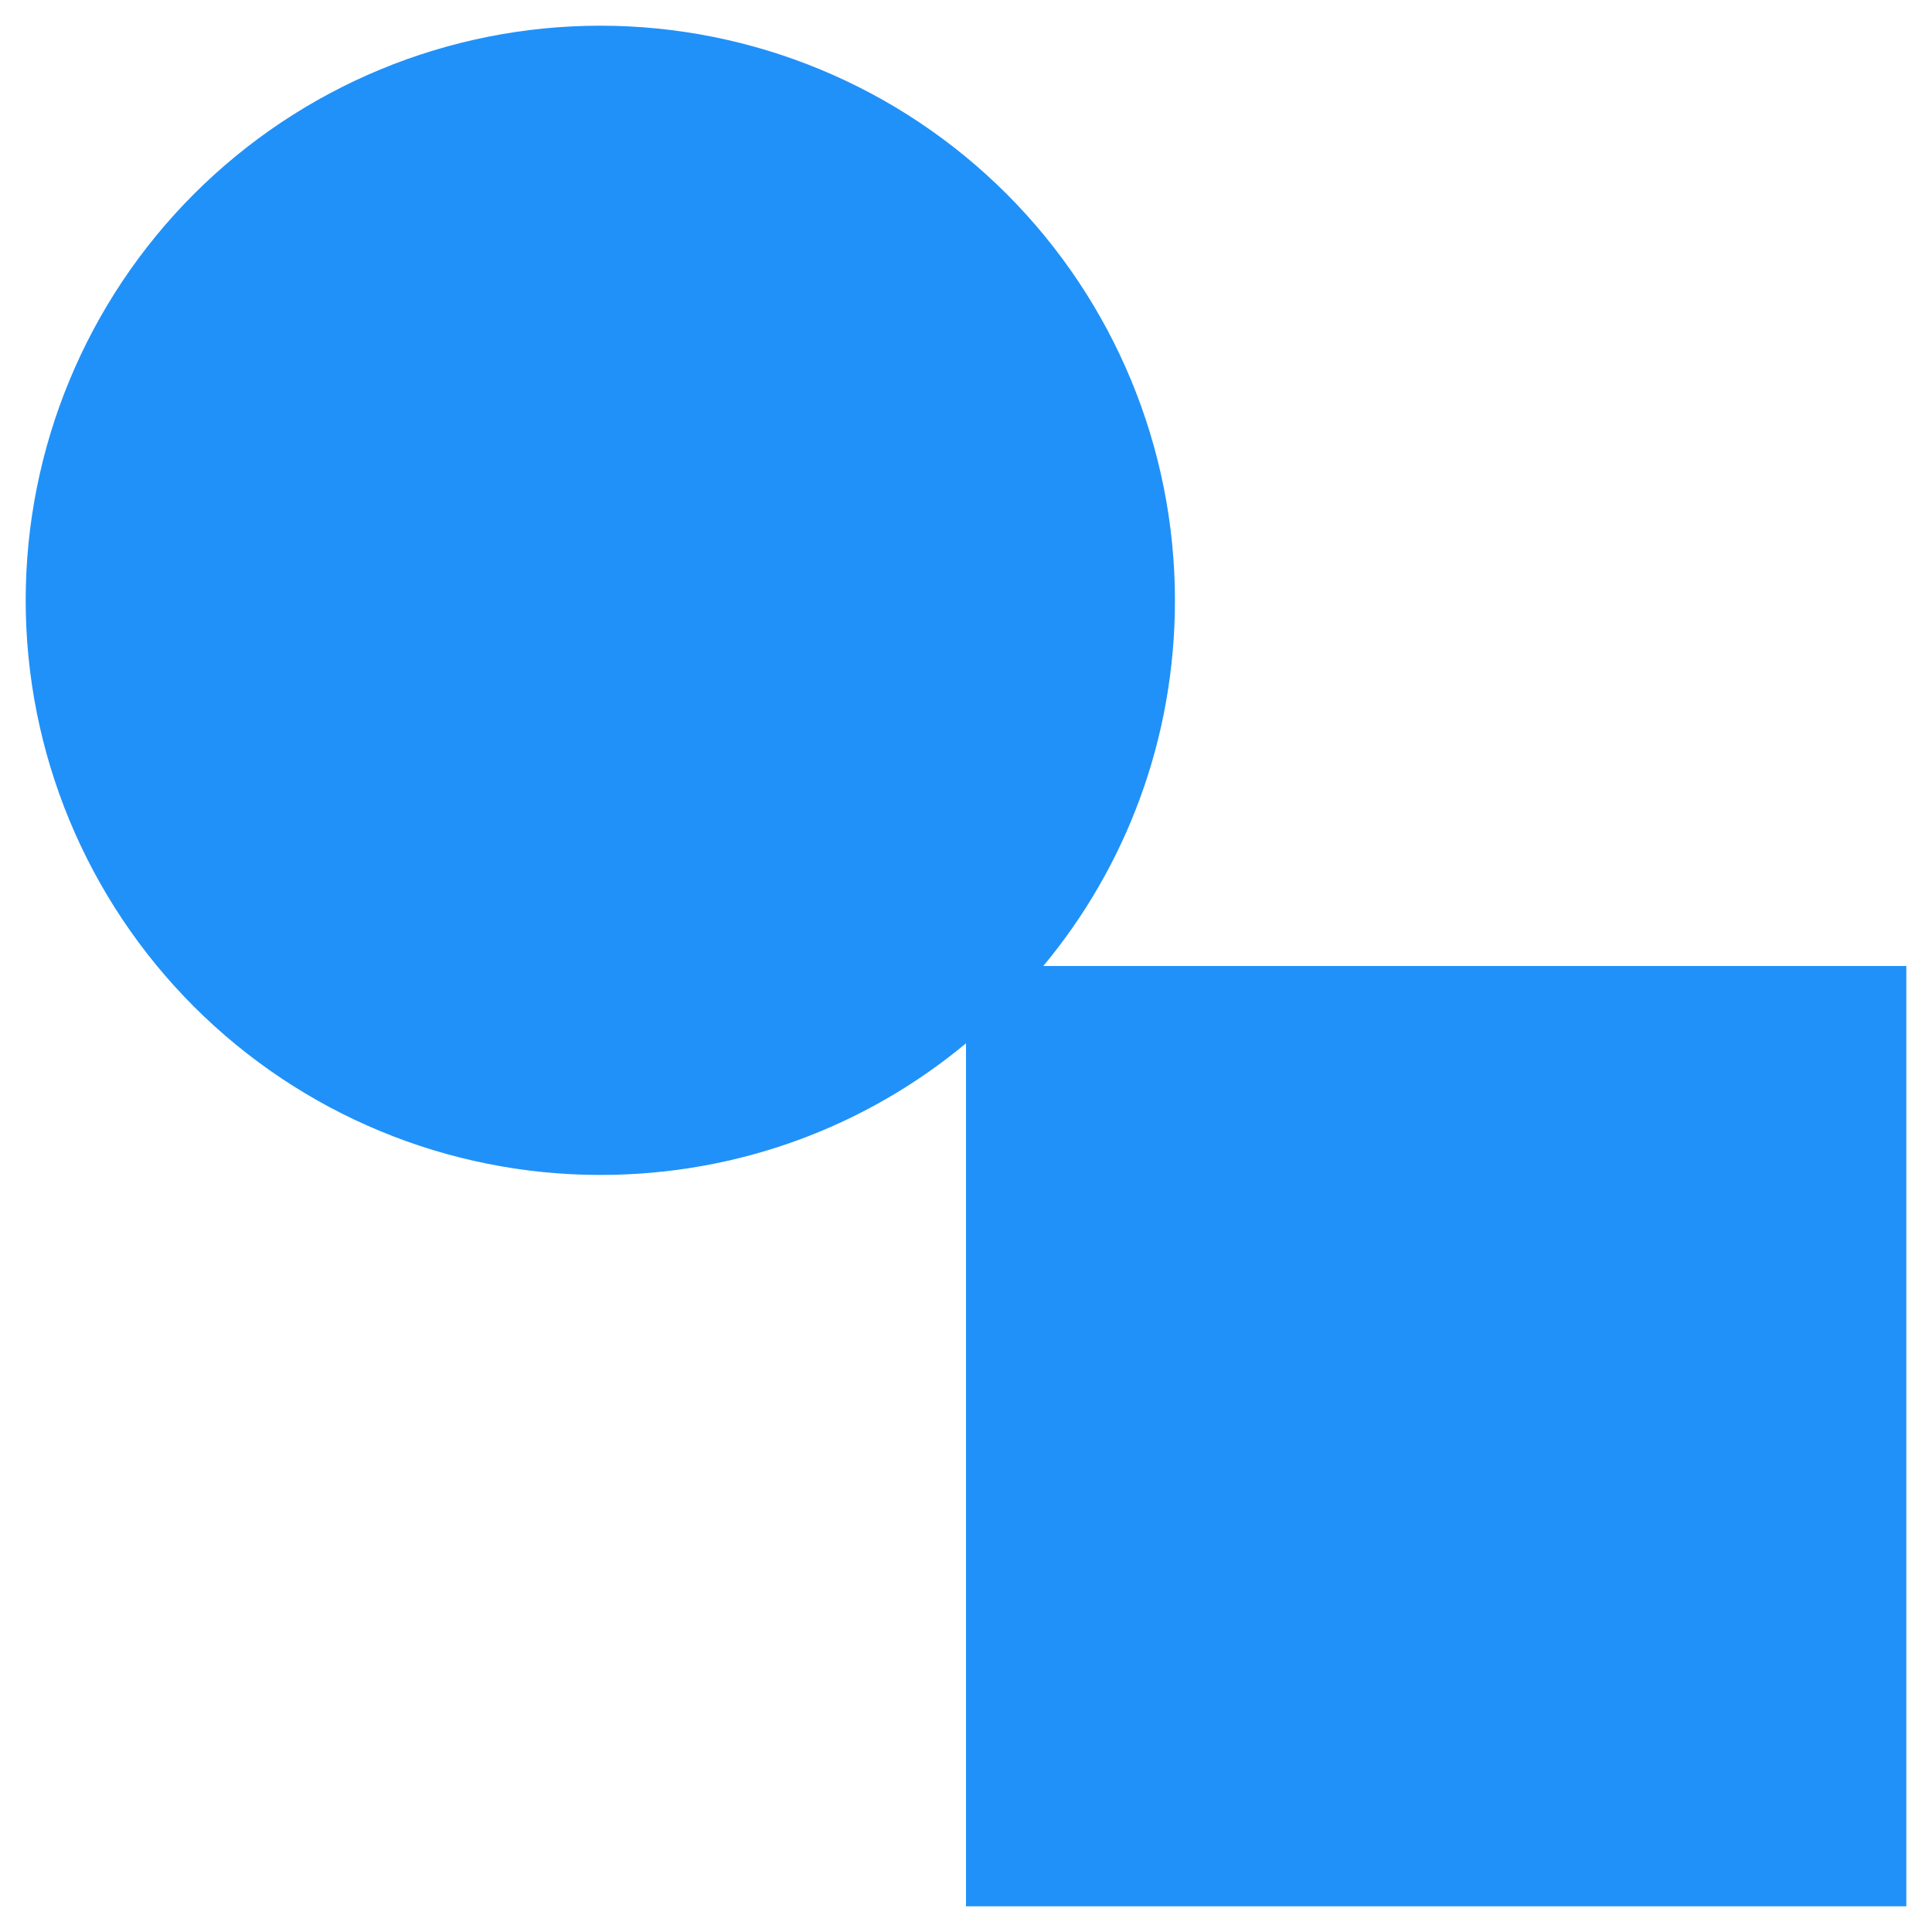
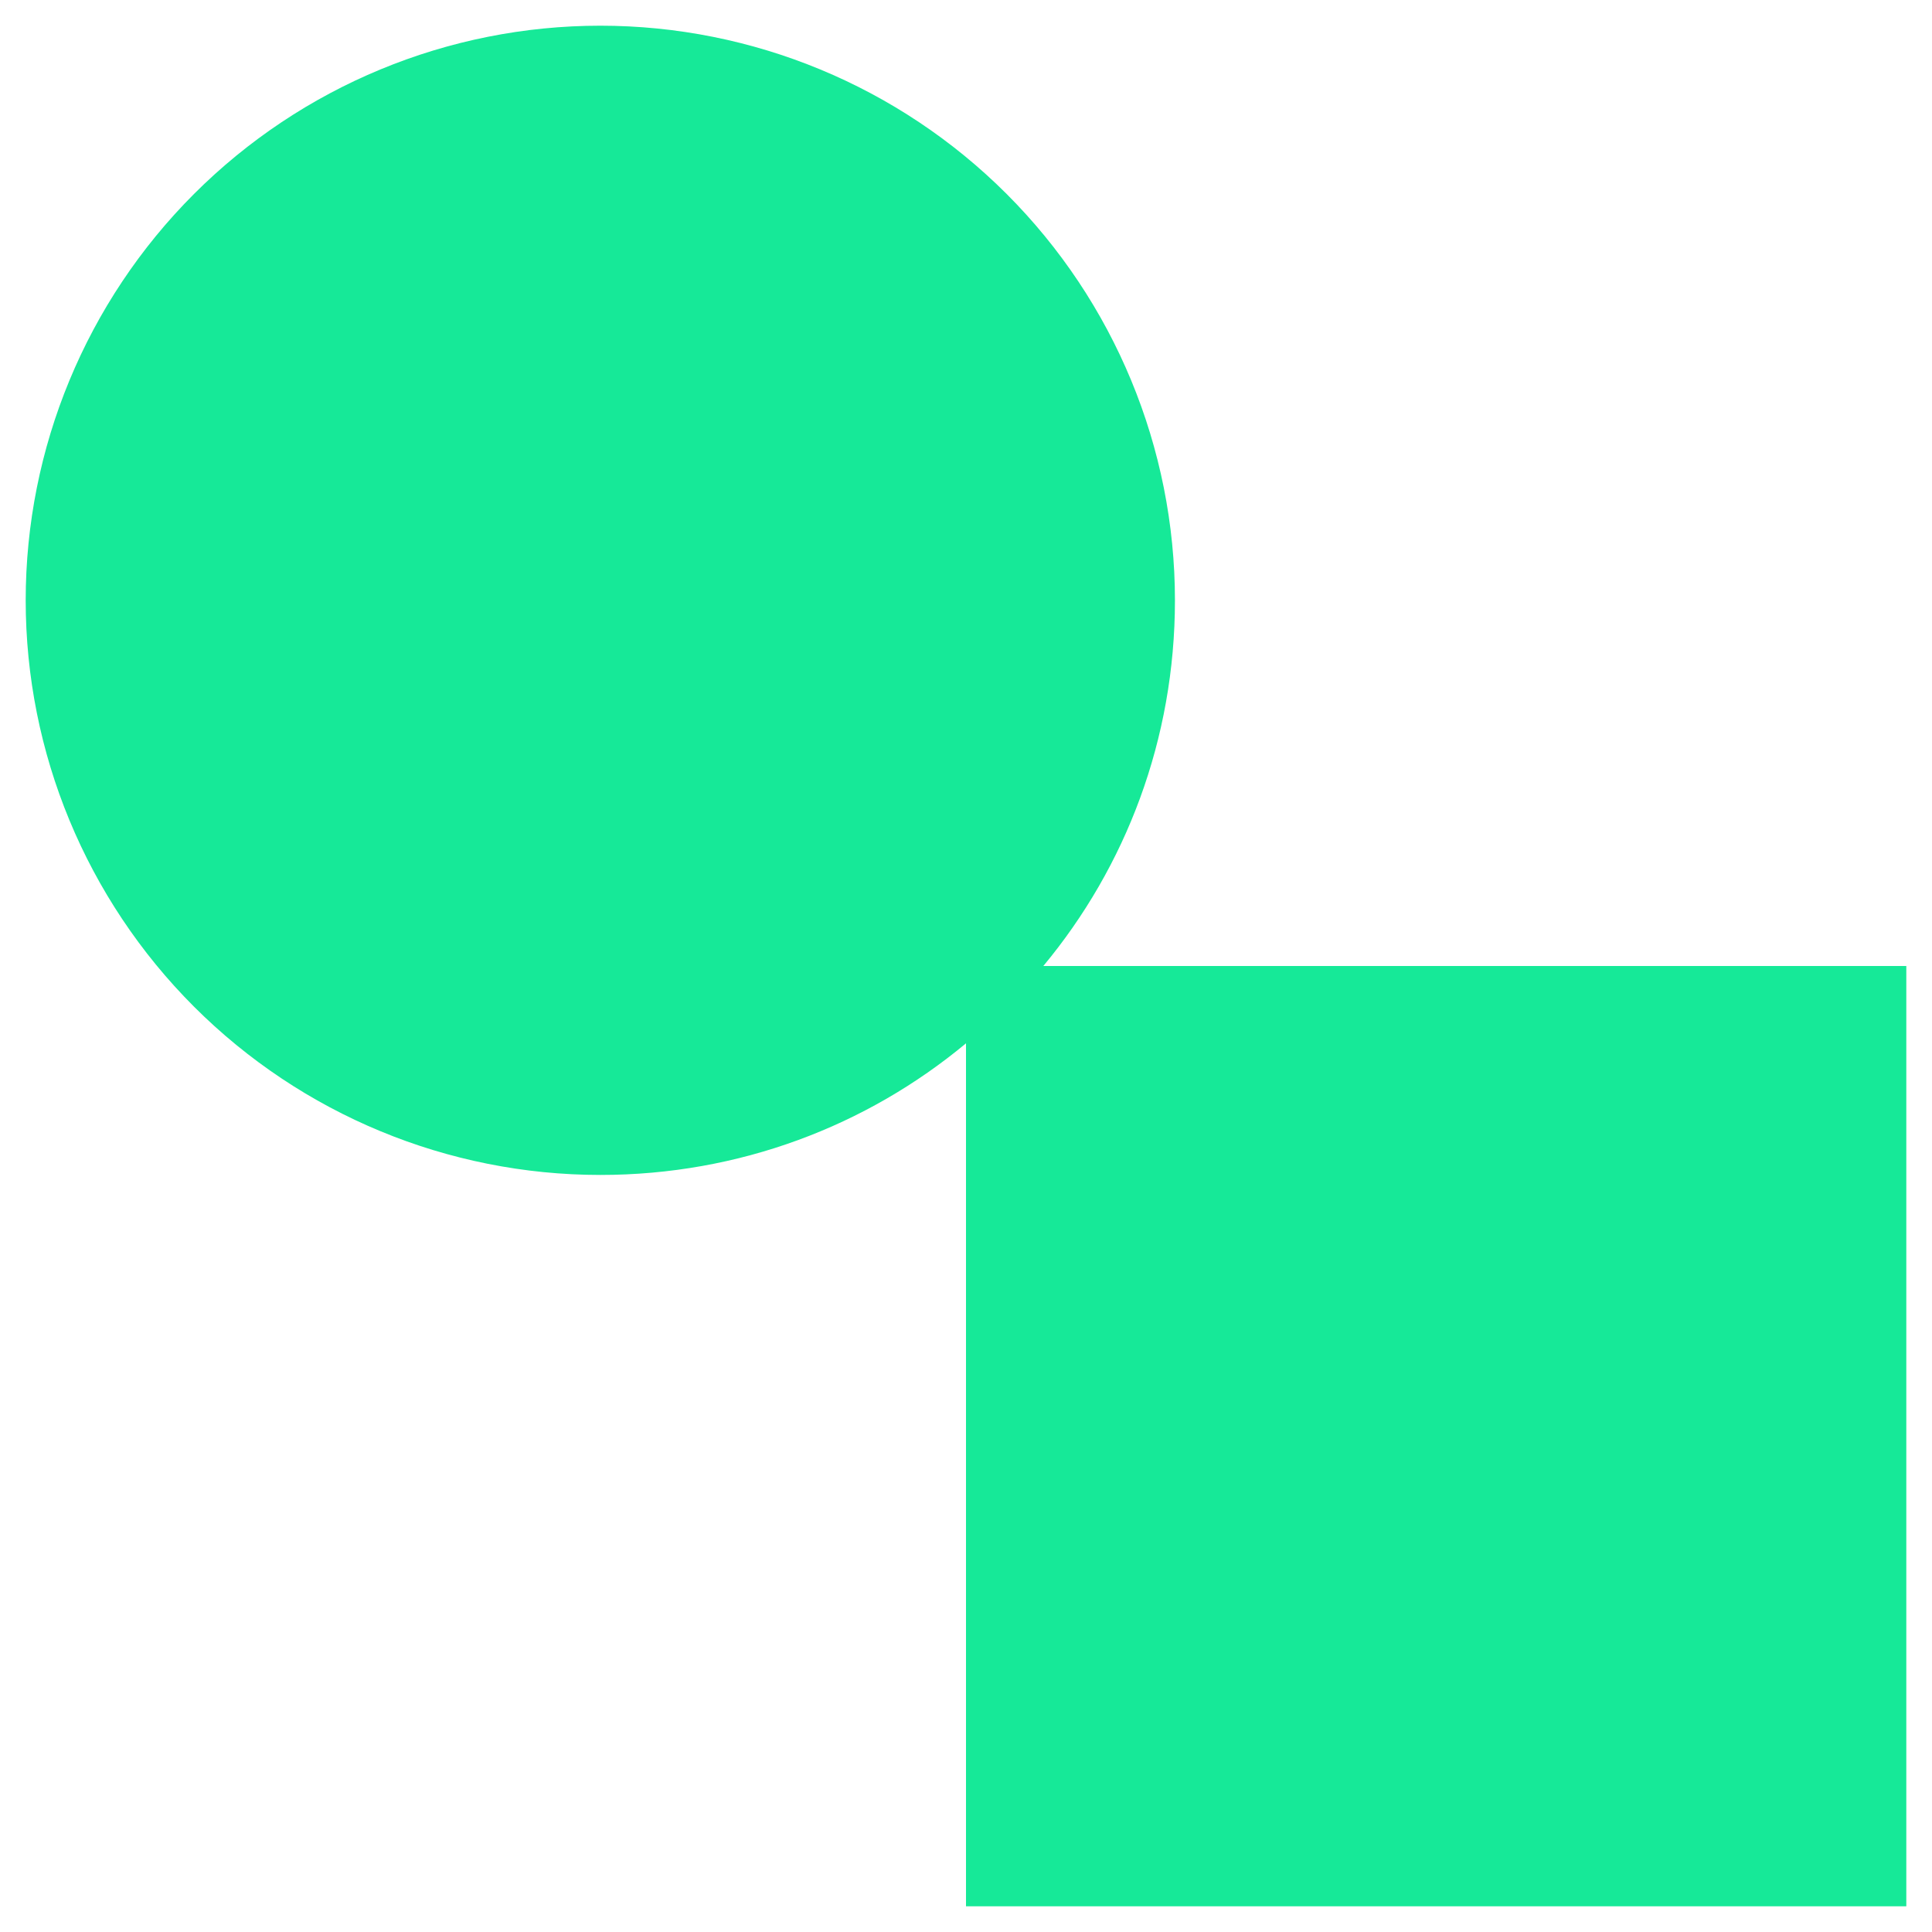
<svg xmlns="http://www.w3.org/2000/svg" width="47" height="47" viewBox="0 0 47 47" fill="none">
-   <path d="M14.604 0.625C18.312 0.625 21.867 2.098 24.489 4.719C27.11 7.341 28.583 10.897 28.583 14.604C28.583 17.985 27.389 21.085 25.381 23.5H46.375V46.375H23.5V25.381C21.085 27.389 17.985 28.583 14.604 28.583C10.897 28.583 7.341 27.11 4.719 24.489C2.098 21.867 0.625 18.312 0.625 14.604C0.625 10.897 2.098 7.341 4.719 4.719C7.341 2.098 10.897 0.625 14.604 0.625Z" fill="#2091F9" />
+   <path d="M14.604 0.625C18.312 0.625 21.867 2.098 24.489 4.719C27.11 7.341 28.583 10.897 28.583 14.604C28.583 17.985 27.389 21.085 25.381 23.5H46.375V46.375H23.5V25.381C21.085 27.389 17.985 28.583 14.604 28.583C10.897 28.583 7.341 27.11 4.719 24.489C2.098 21.867 0.625 18.312 0.625 14.604C0.625 10.897 2.098 7.341 4.719 4.719C7.341 2.098 10.897 0.625 14.604 0.625Z" fill="#16e998" />
</svg>
